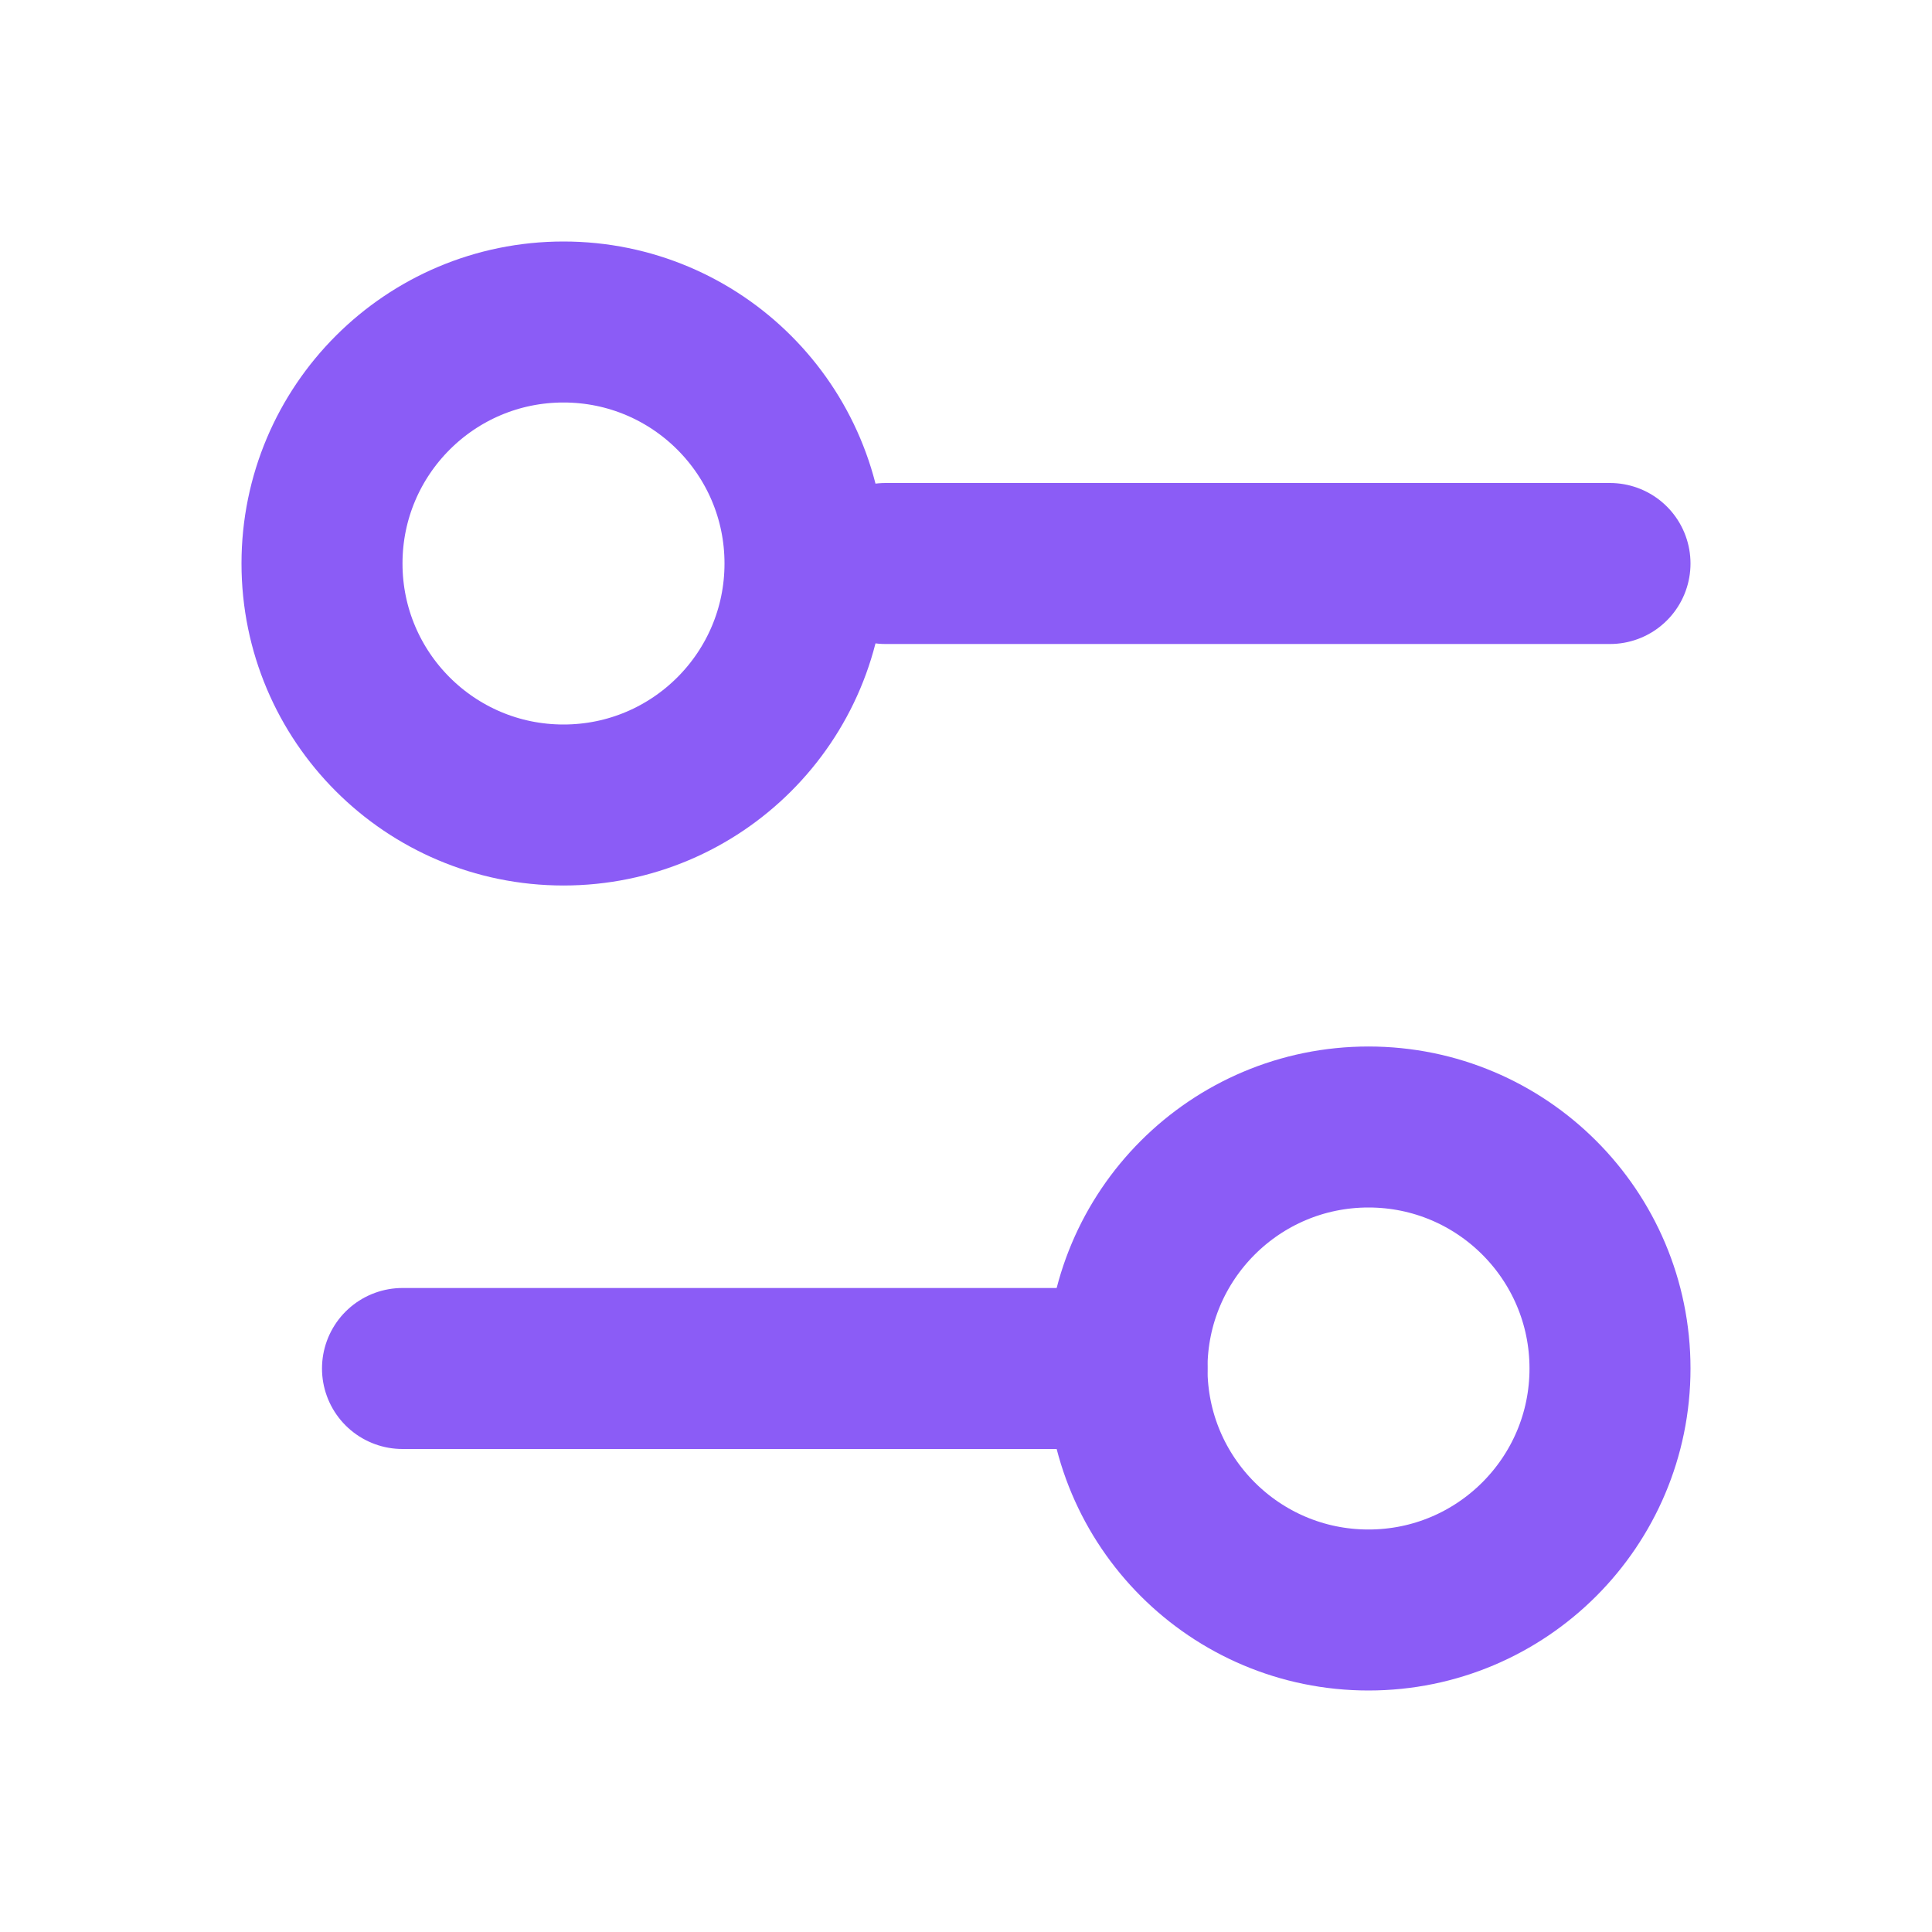
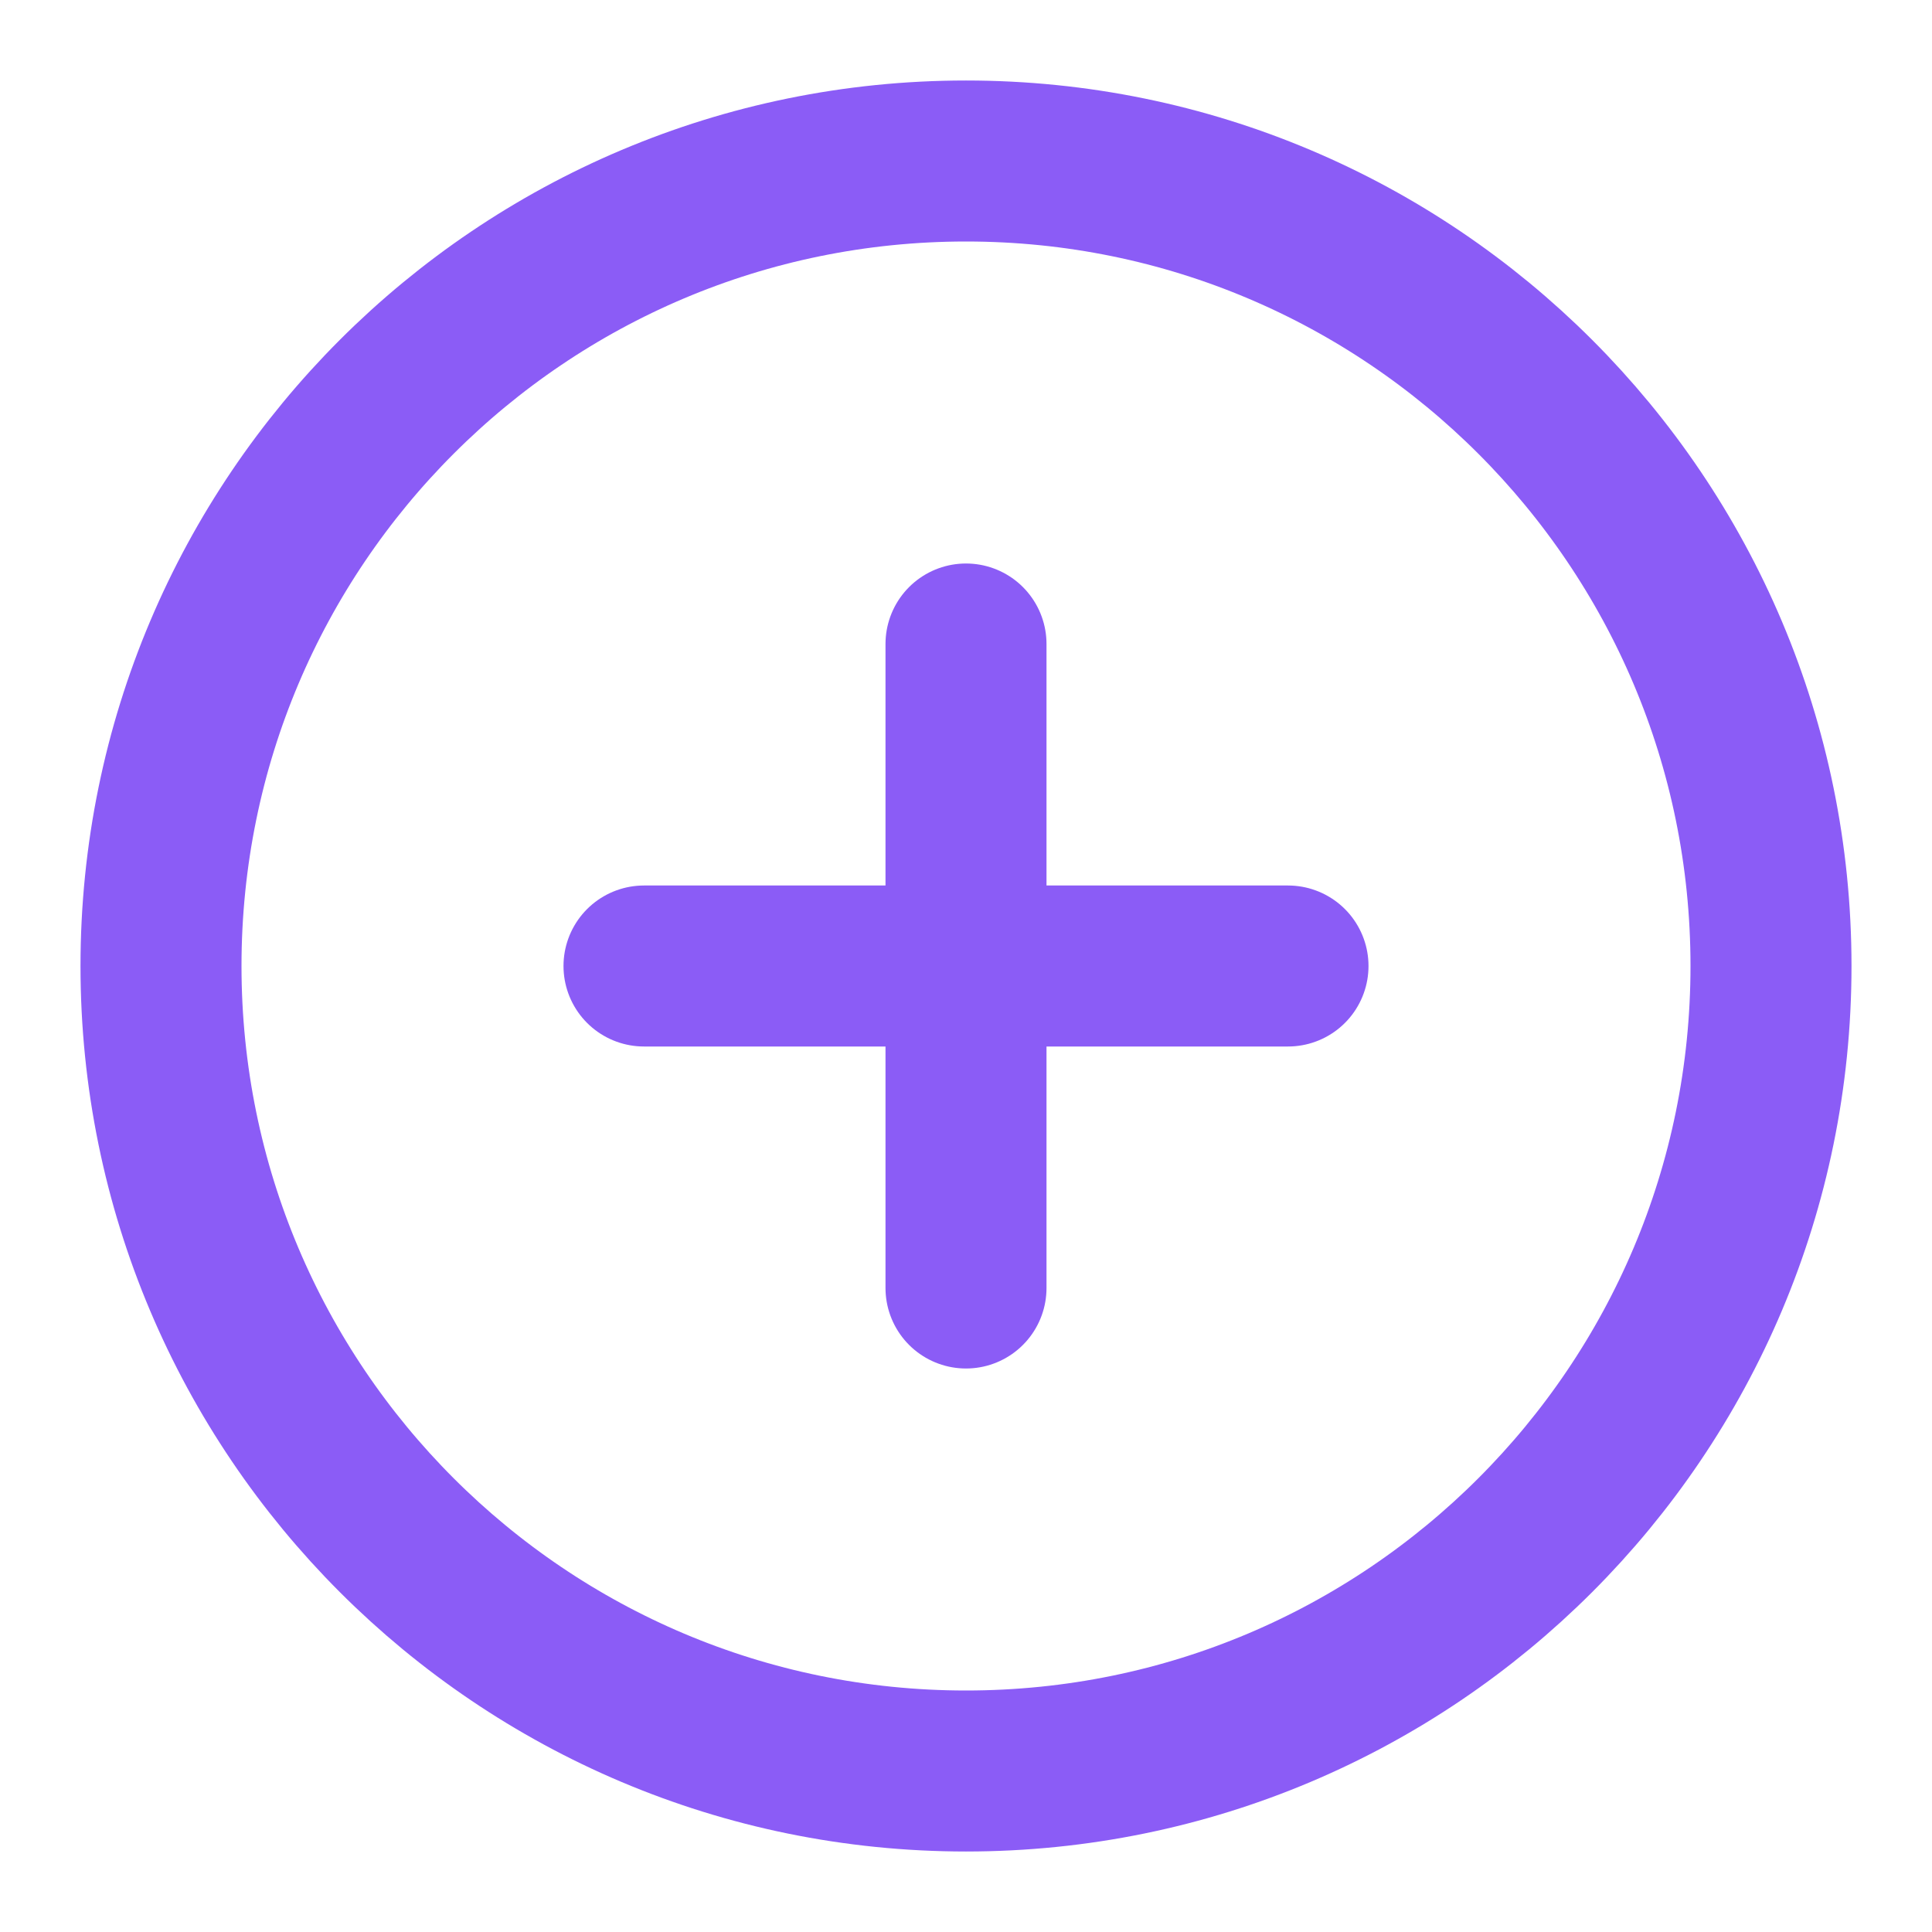
- <svg xmlns="http://www.w3.org/2000/svg" width="32" height="32" viewBox="0 0 24 24" fill="none" stroke="#8b5cf6" stroke-width="2" stroke-linecap="round" stroke-linejoin="round">
-   <path d="M20 7h-9" />
-   <path d="M14 17H5" />
-   <circle cx="17" cy="17" r="3" />
-   <circle cx="7" cy="7" r="3" />
+ <svg xmlns="http://www.w3.org/2000/svg" width="32" height="32" viewBox="0 0 24 24" fill="none" stroke="#8B5CF6" stroke-width="2" stroke-linecap="round" stroke-linejoin="round">
+   <circle cx="12" cy="12" r="10" />
+   <line x1="12" y1="8" x2="12" y2="16" />
+   <line x1="8" y1="12" x2="16" y2="12" />
</svg>
